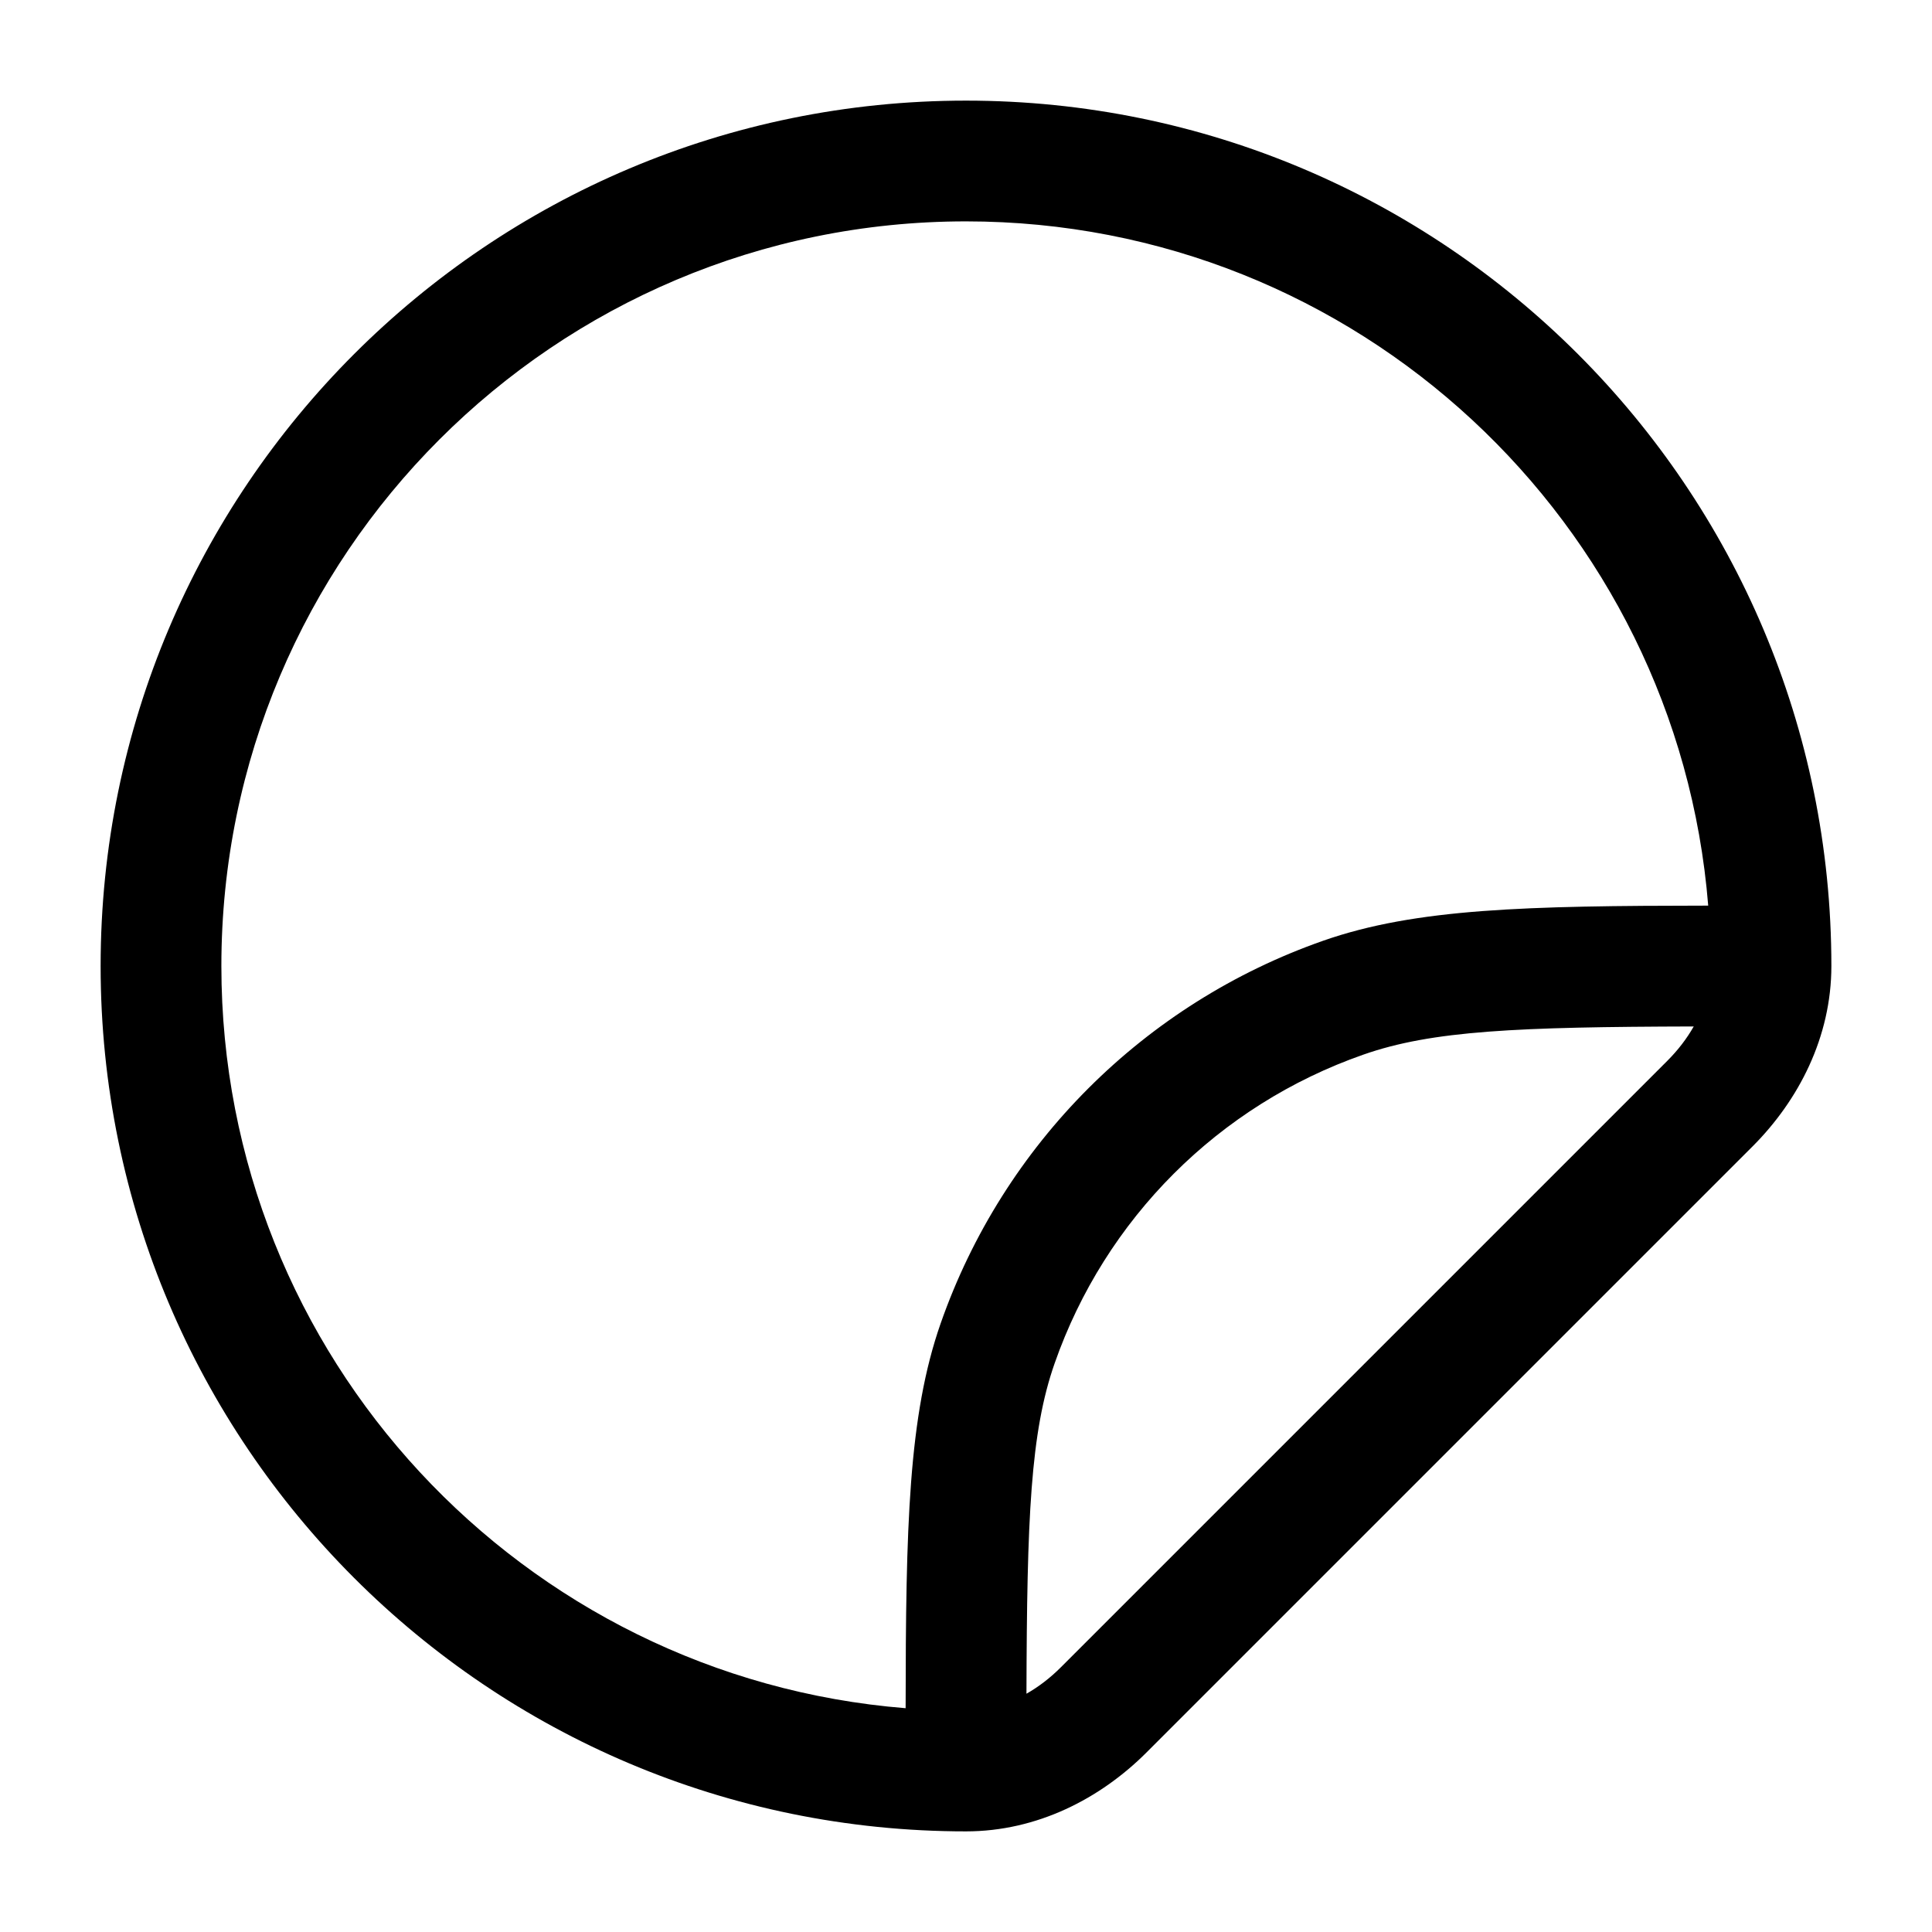
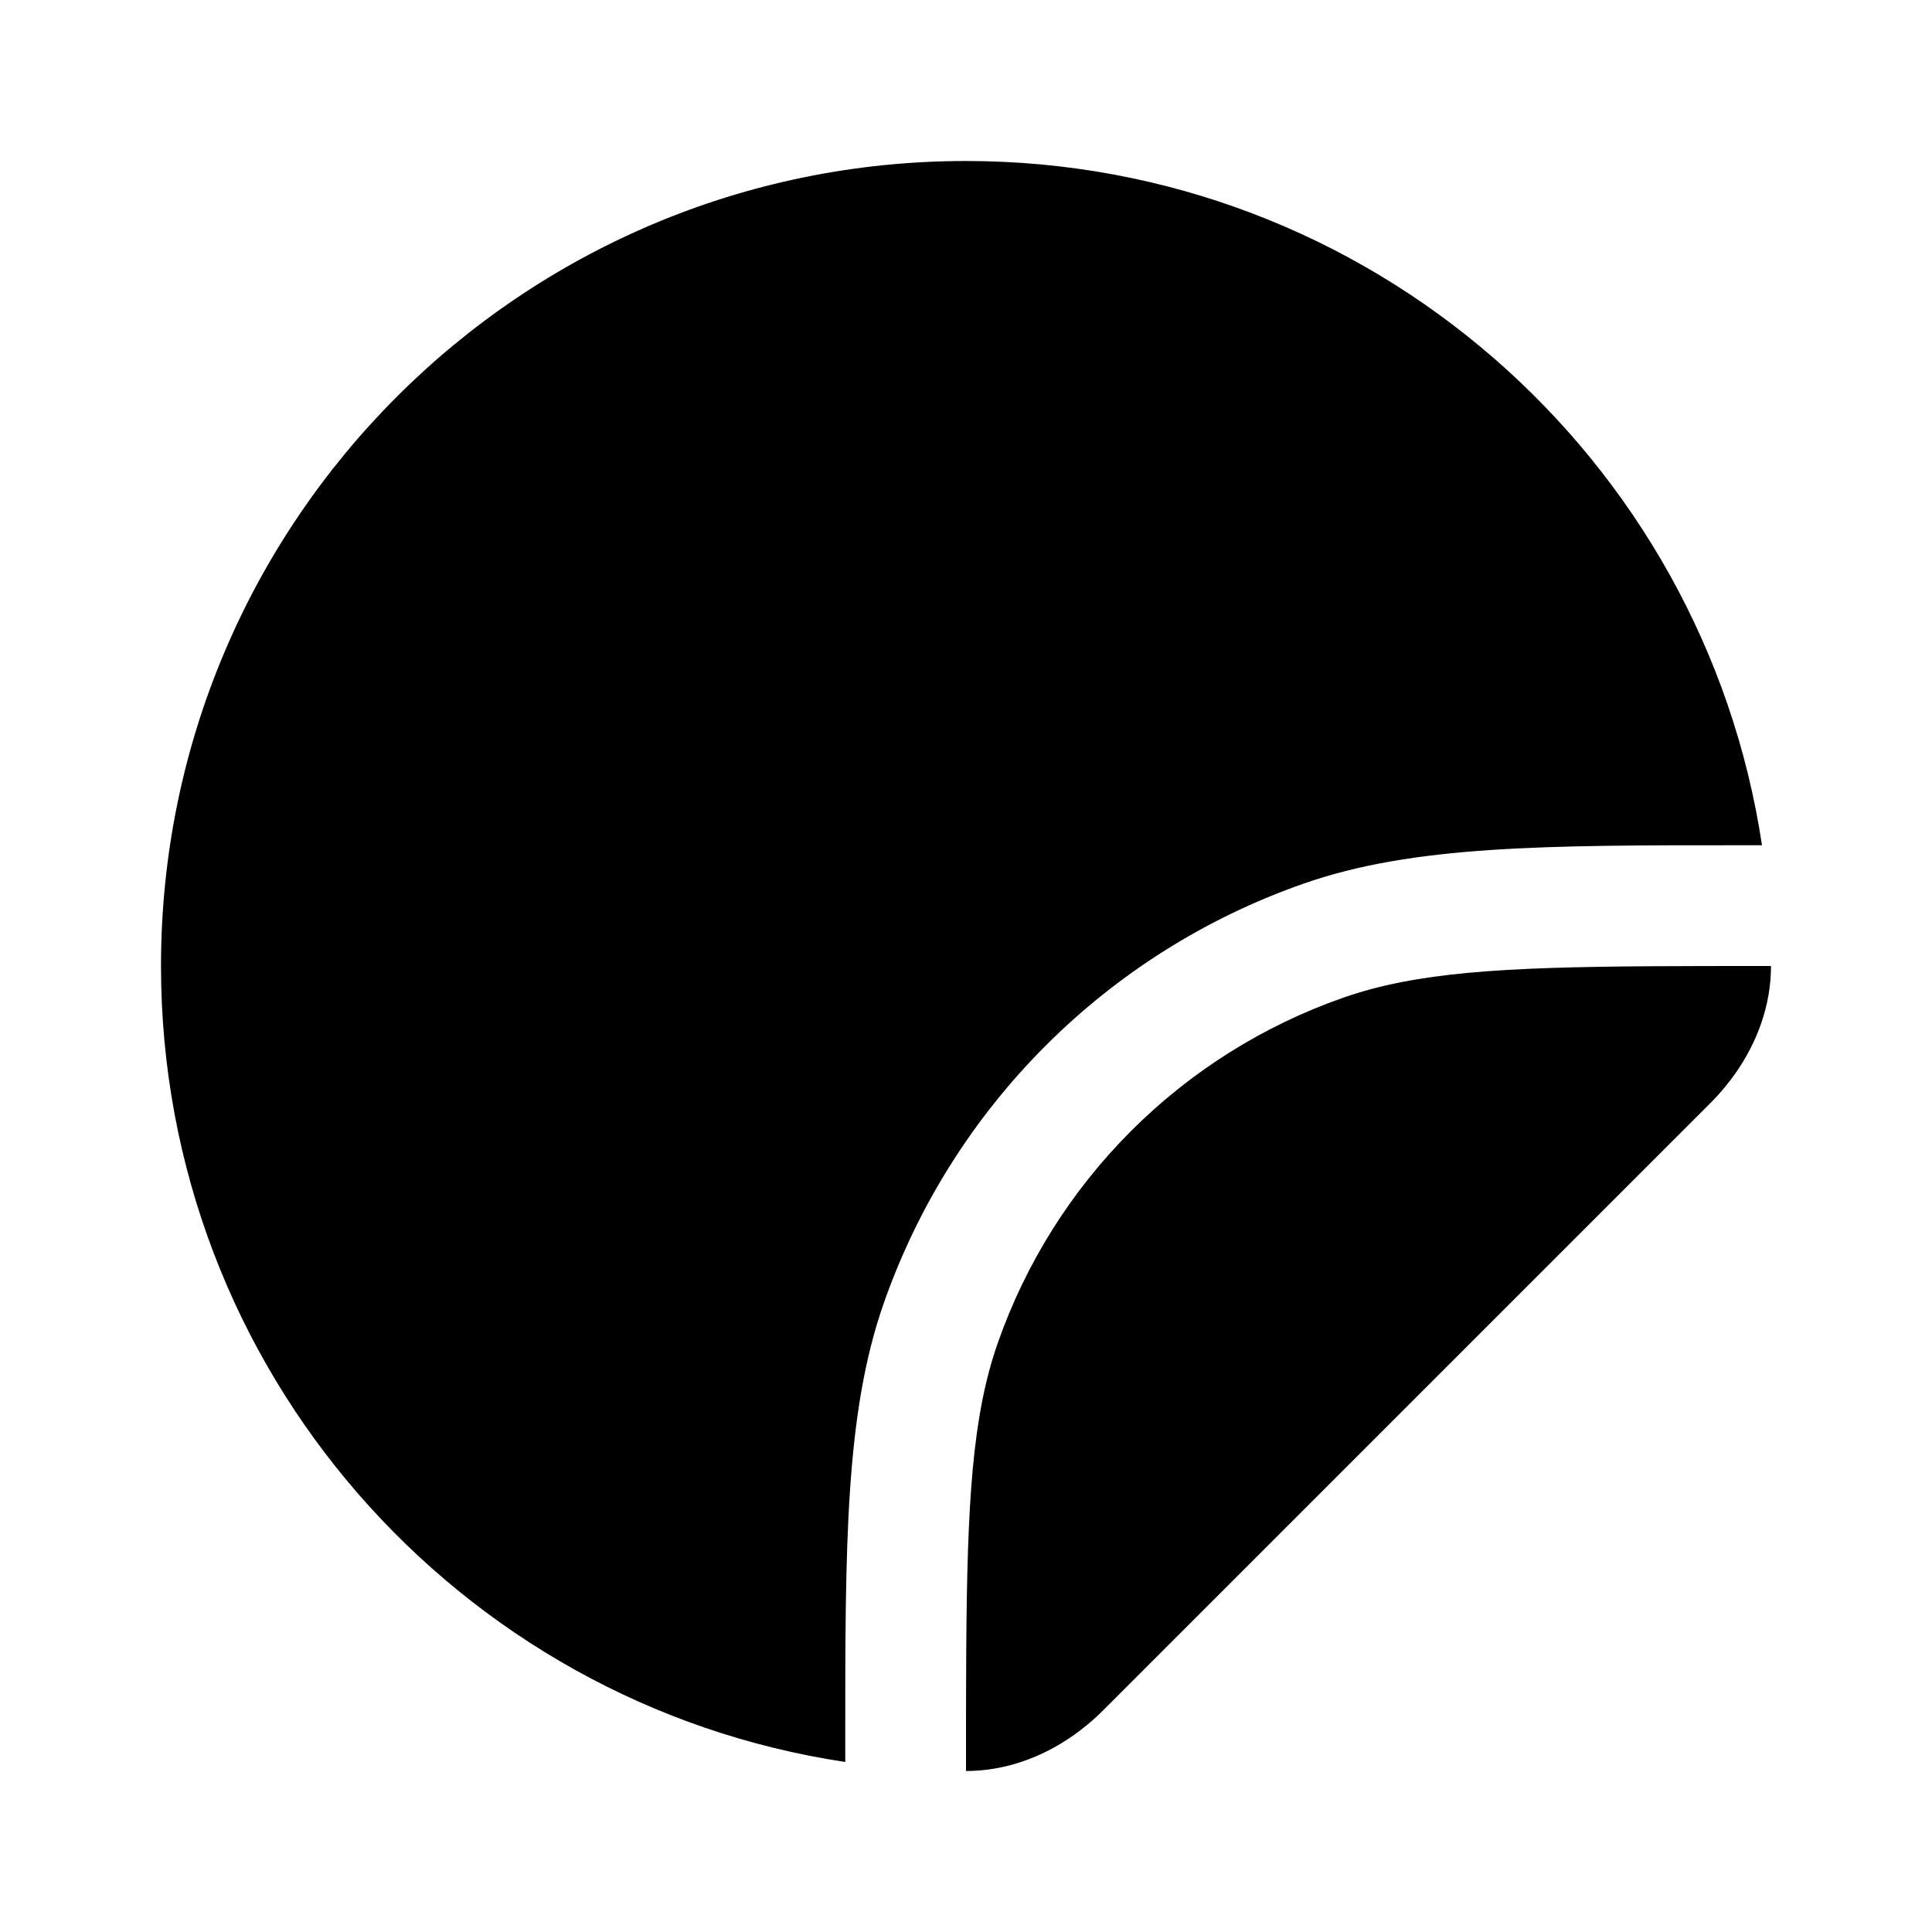
<svg xmlns="http://www.w3.org/2000/svg" width="64" height="64" viewBox="0 0 24 24" fill="none">
-   <path fill-rule="evenodd" clip-rule="evenodd" d="M12 2.75C6.891 2.75 2.75 6.891 2.75 12C2.75 16.856 6.492 20.838 11.25 21.22C11.252 18.963 11.284 17.587 11.685 16.44C12.464 14.214 14.214 12.464 16.44 11.685C17.587 11.284 18.963 11.252 21.22 11.25C20.838 6.492 16.856 2.75 12 2.75ZM21.04 12.751C18.852 12.757 17.791 12.801 16.936 13.101C15.14 13.729 13.729 15.14 13.101 16.936C12.801 17.791 12.757 18.852 12.751 21.04C12.901 20.955 13.045 20.845 13.178 20.712L20.712 13.178C20.845 13.045 20.955 12.901 21.04 12.751ZM1.25 12C1.25 6.063 6.063 1.25 12 1.25C17.937 1.25 22.75 6.063 22.75 12C22.75 12.884 22.342 13.669 21.773 14.239L14.239 21.773C13.669 22.342 12.884 22.75 12 22.75C6.063 22.75 1.25 17.937 1.25 12Z" fill="#000000" />
+   <path d="M2 12C2 6.477 6.477 2 12 2C17.013 2 21.165 5.689 21.888 10.5L21.686 10.5C19.197 10.499 17.56 10.499 16.193 10.977C13.751 11.831 11.831 13.751 10.977 16.193C10.499 17.56 10.499 19.197 10.5 21.686L10.5 21.888C5.689 21.165 2 17.013 2 12Z" fill="currentColor" />
+   <path d="M21.242 13.708L13.708 21.242C13.642 21.309 13.572 21.372 13.5 21.431C13.448 21.474 13.394 21.515 13.339 21.554C12.946 21.831 12.486 22 12 22C12 21.448 12 20.951 12.003 20.5C12.015 18.666 12.078 17.589 12.393 16.688C13.096 14.677 14.677 13.096 16.688 12.393C17.589 12.078 18.666 12.015 20.5 12.003C20.951 12 21.448 12 22 12C22 12.486 21.831 12.946 21.554 13.339C21.515 13.394 21.474 13.448 21.431 13.5C21.372 13.572 21.309 13.642 21.242 13.708Z" fill="currentColor" />
</svg>
